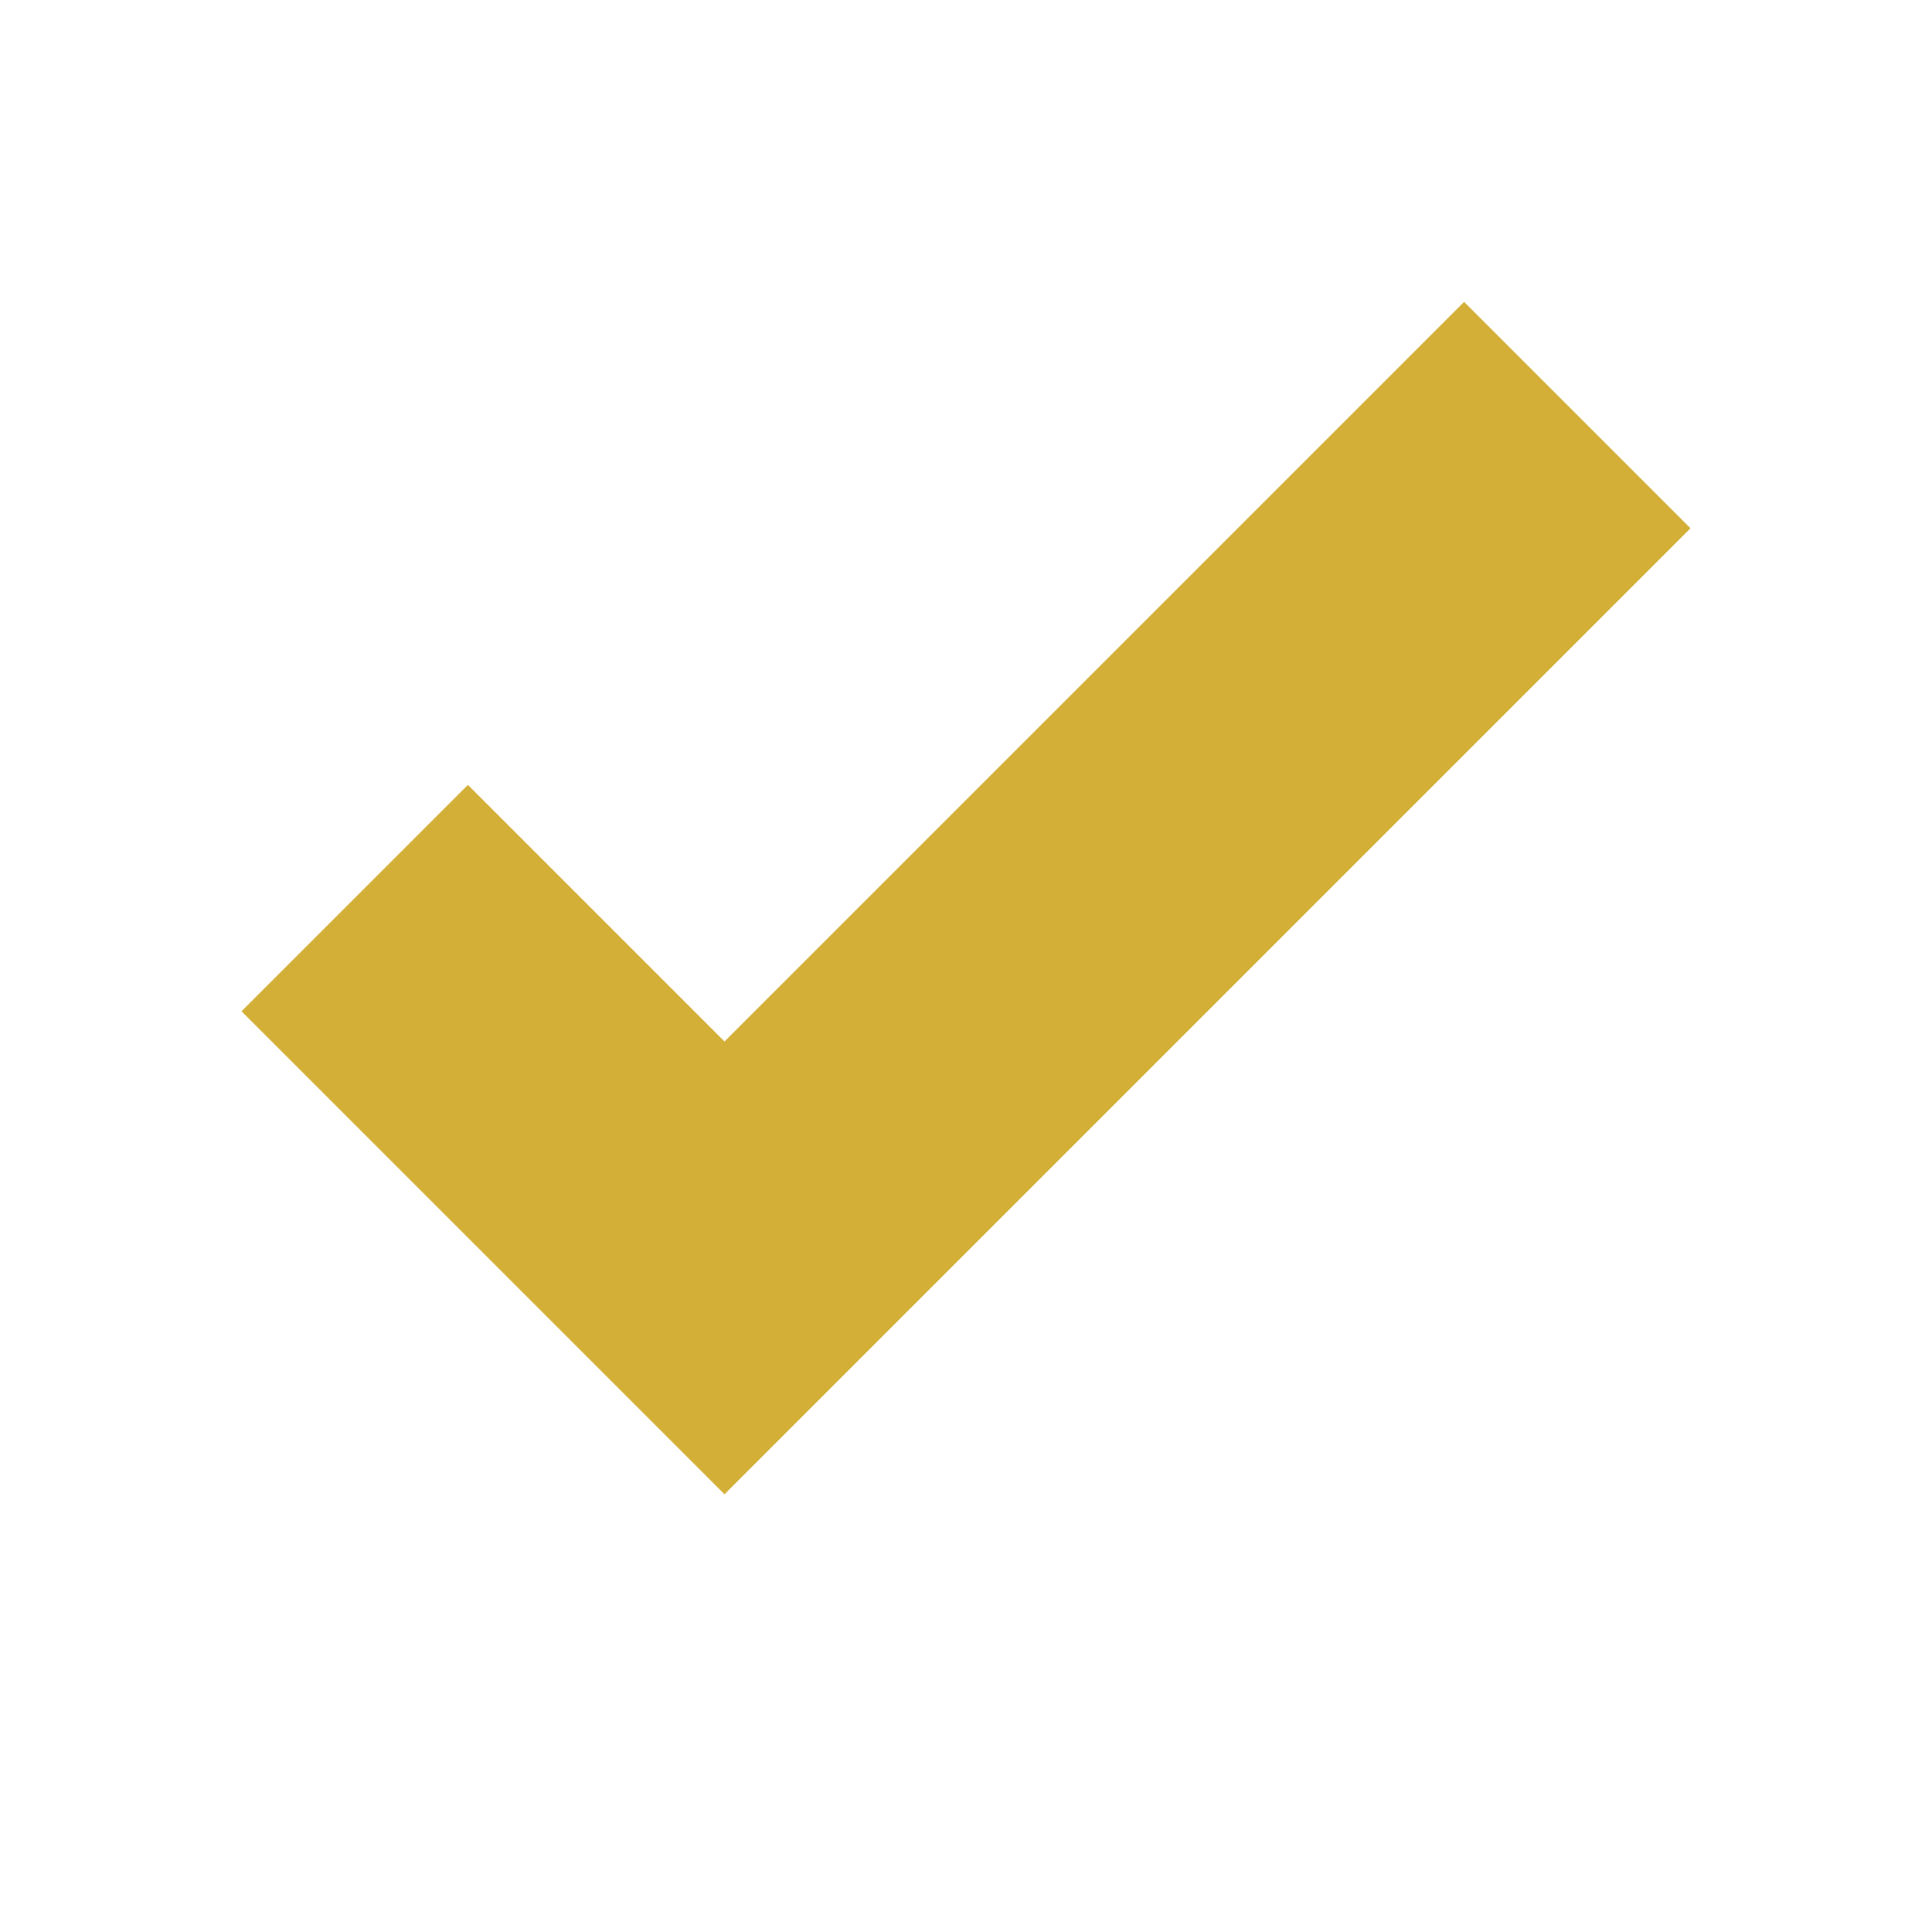
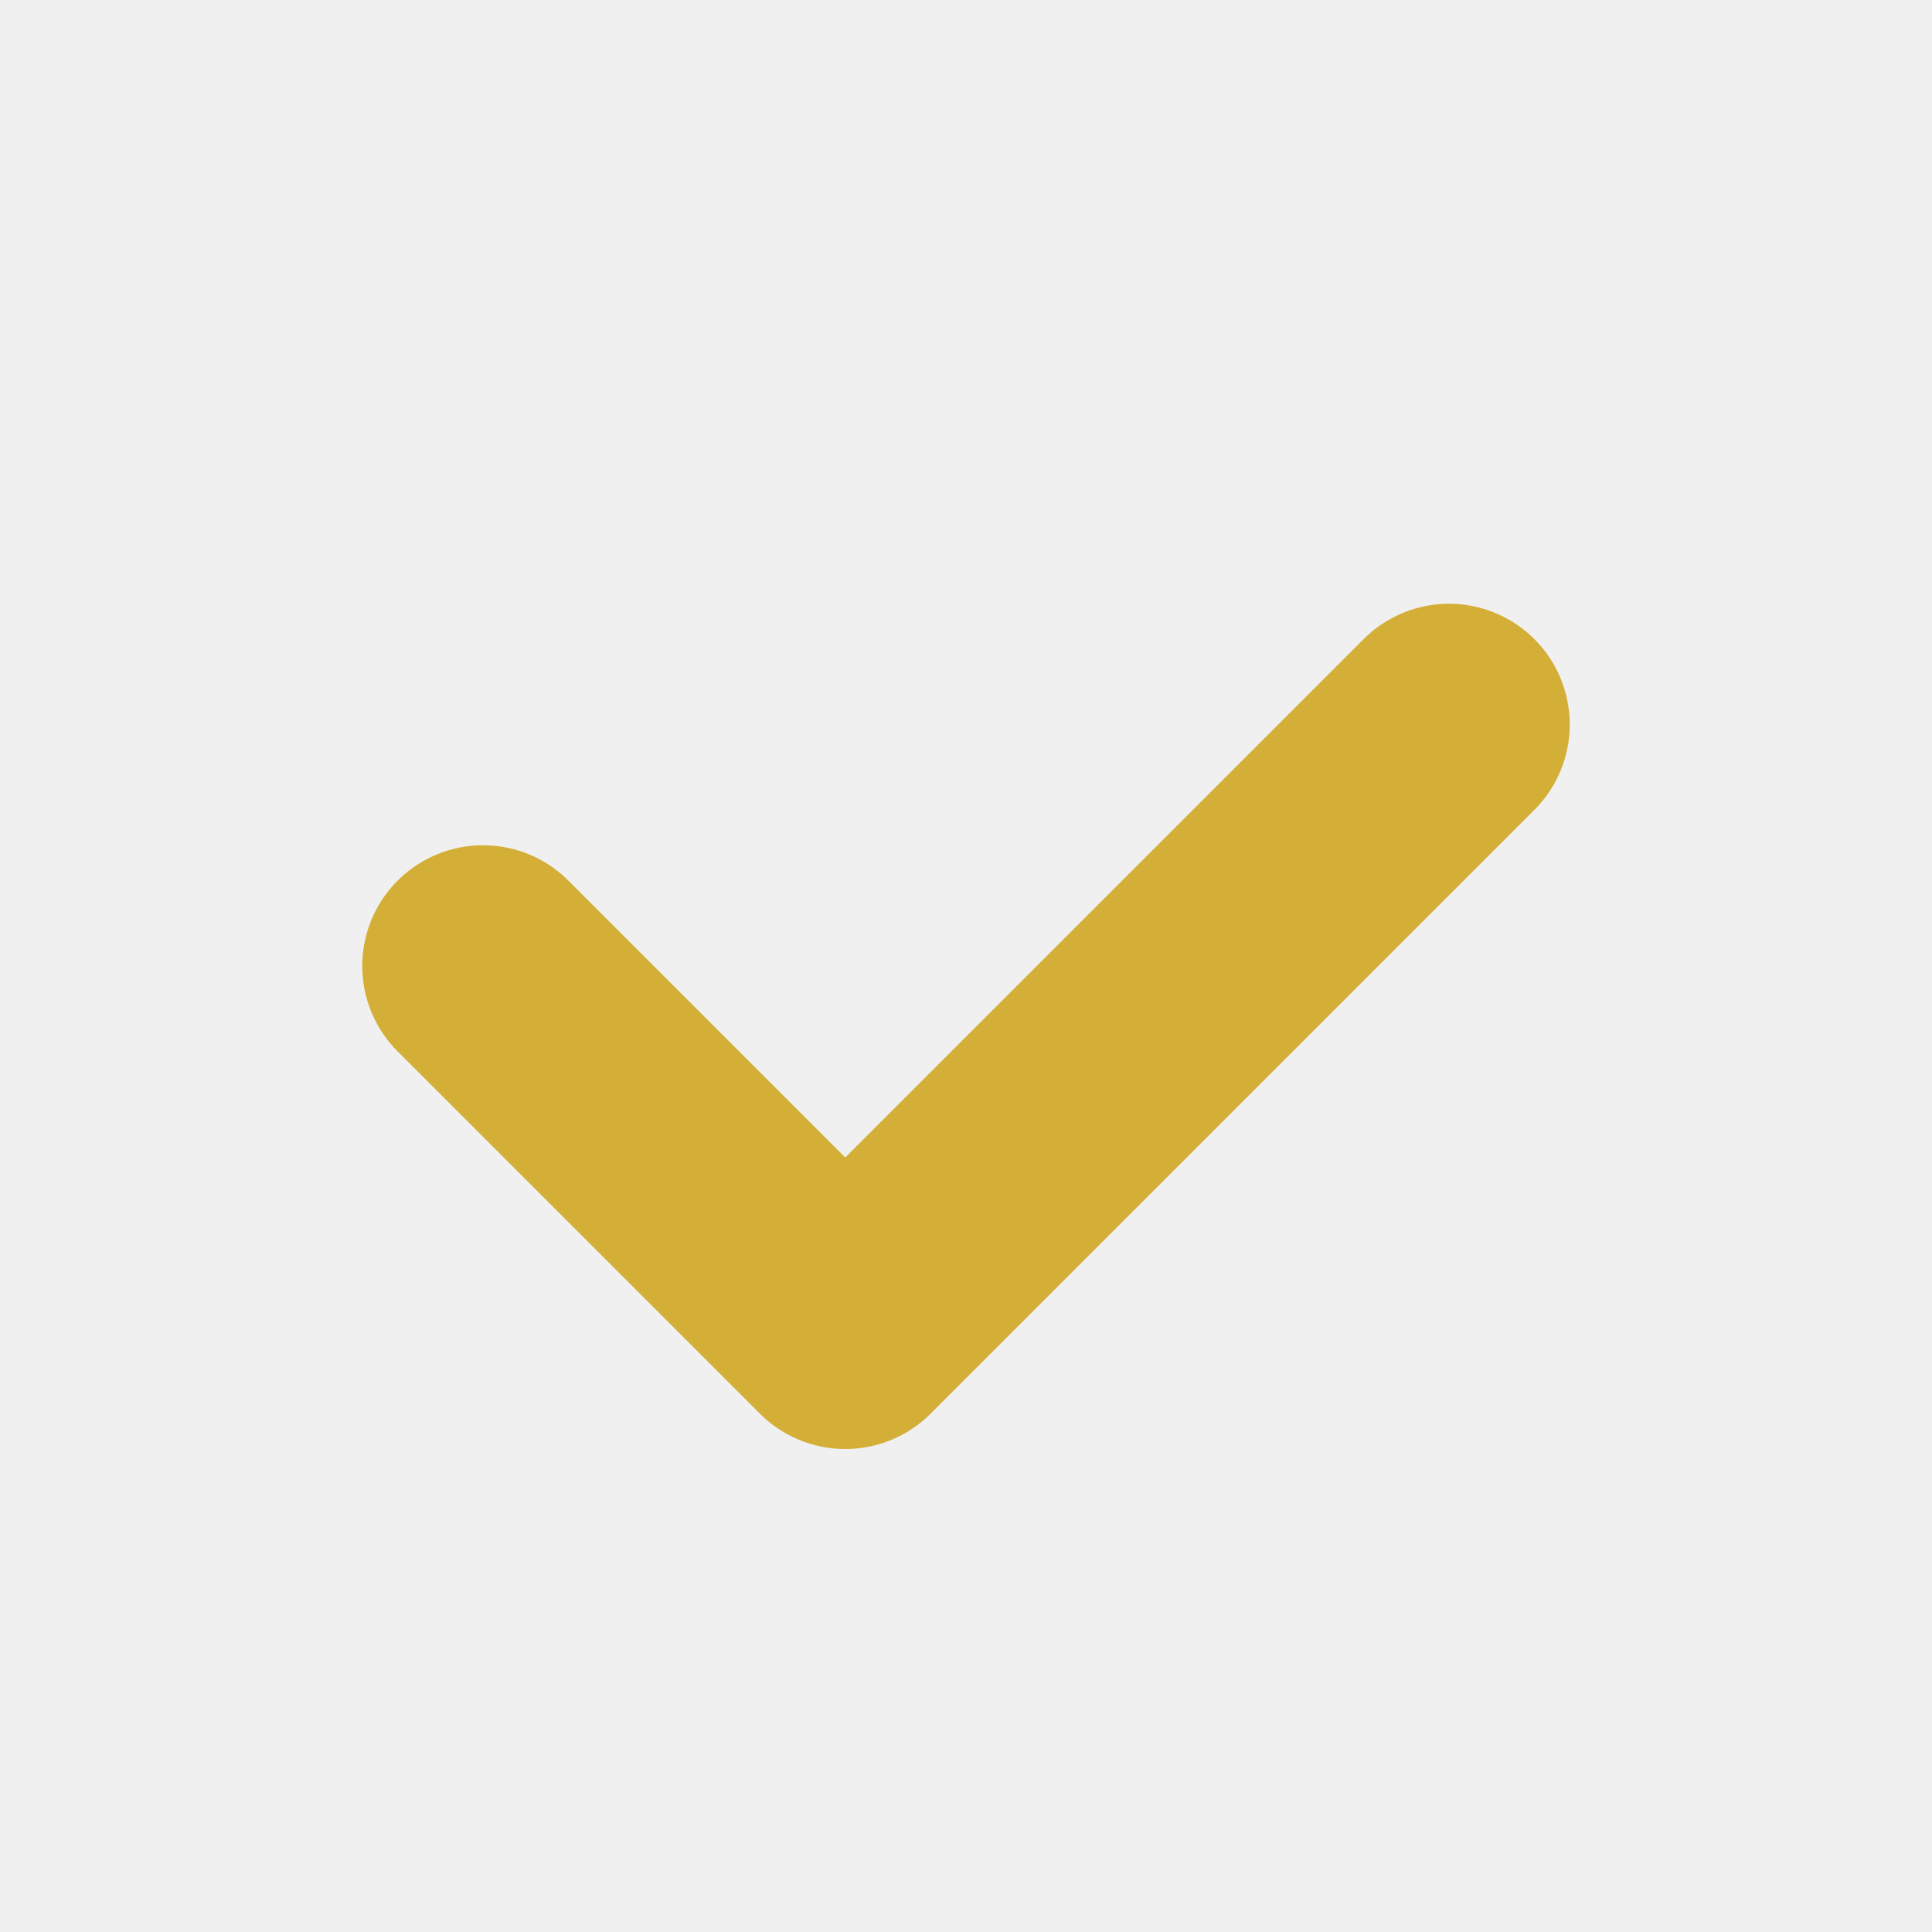
<svg xmlns="http://www.w3.org/2000/svg" viewBox="0 0 64 64" width="64" height="64">
-   <rect width="64" height="64" fill="white" />
-   <path d="M8 33.5 L24 49.5 L56 17.5 L48.5 10 L24 34.5 L15.5 26 Z" fill="#D4AF37" />
+   <path d="M16 32 L28 44 L48 24" stroke="#D4AF37" stroke-width="8" fill="none" stroke-linecap="round" stroke-linejoin="round" />
</svg>
